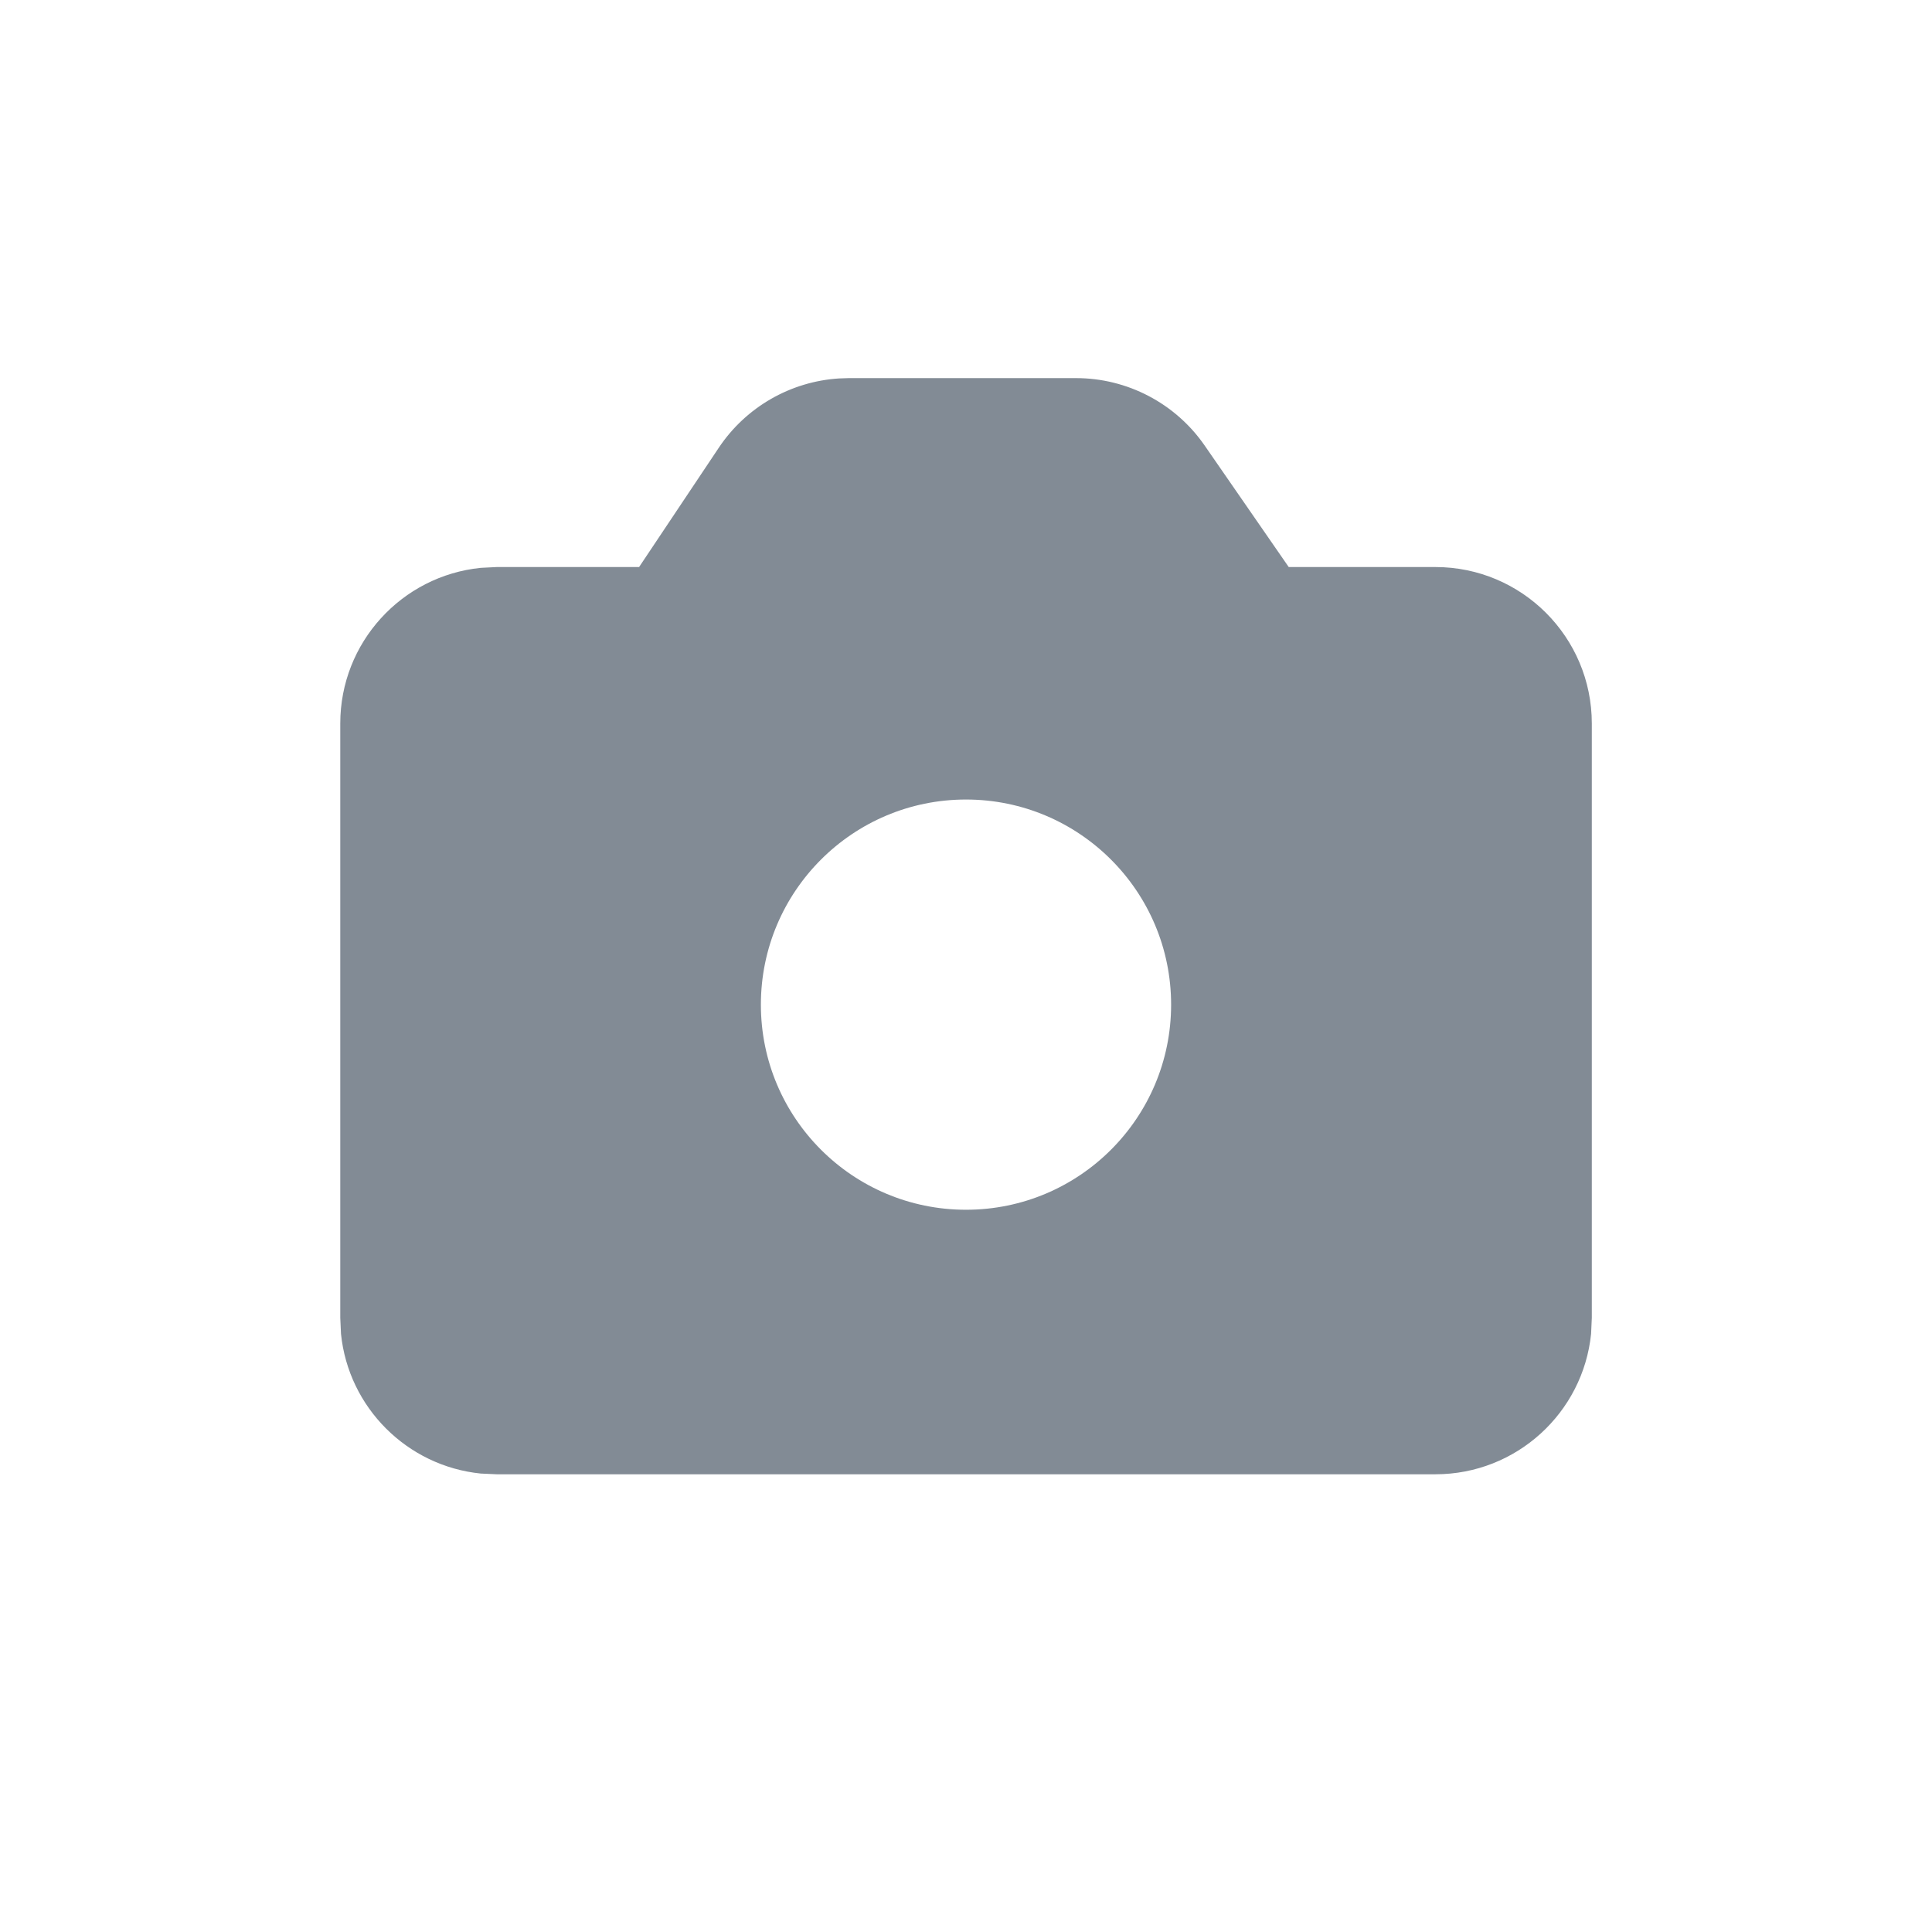
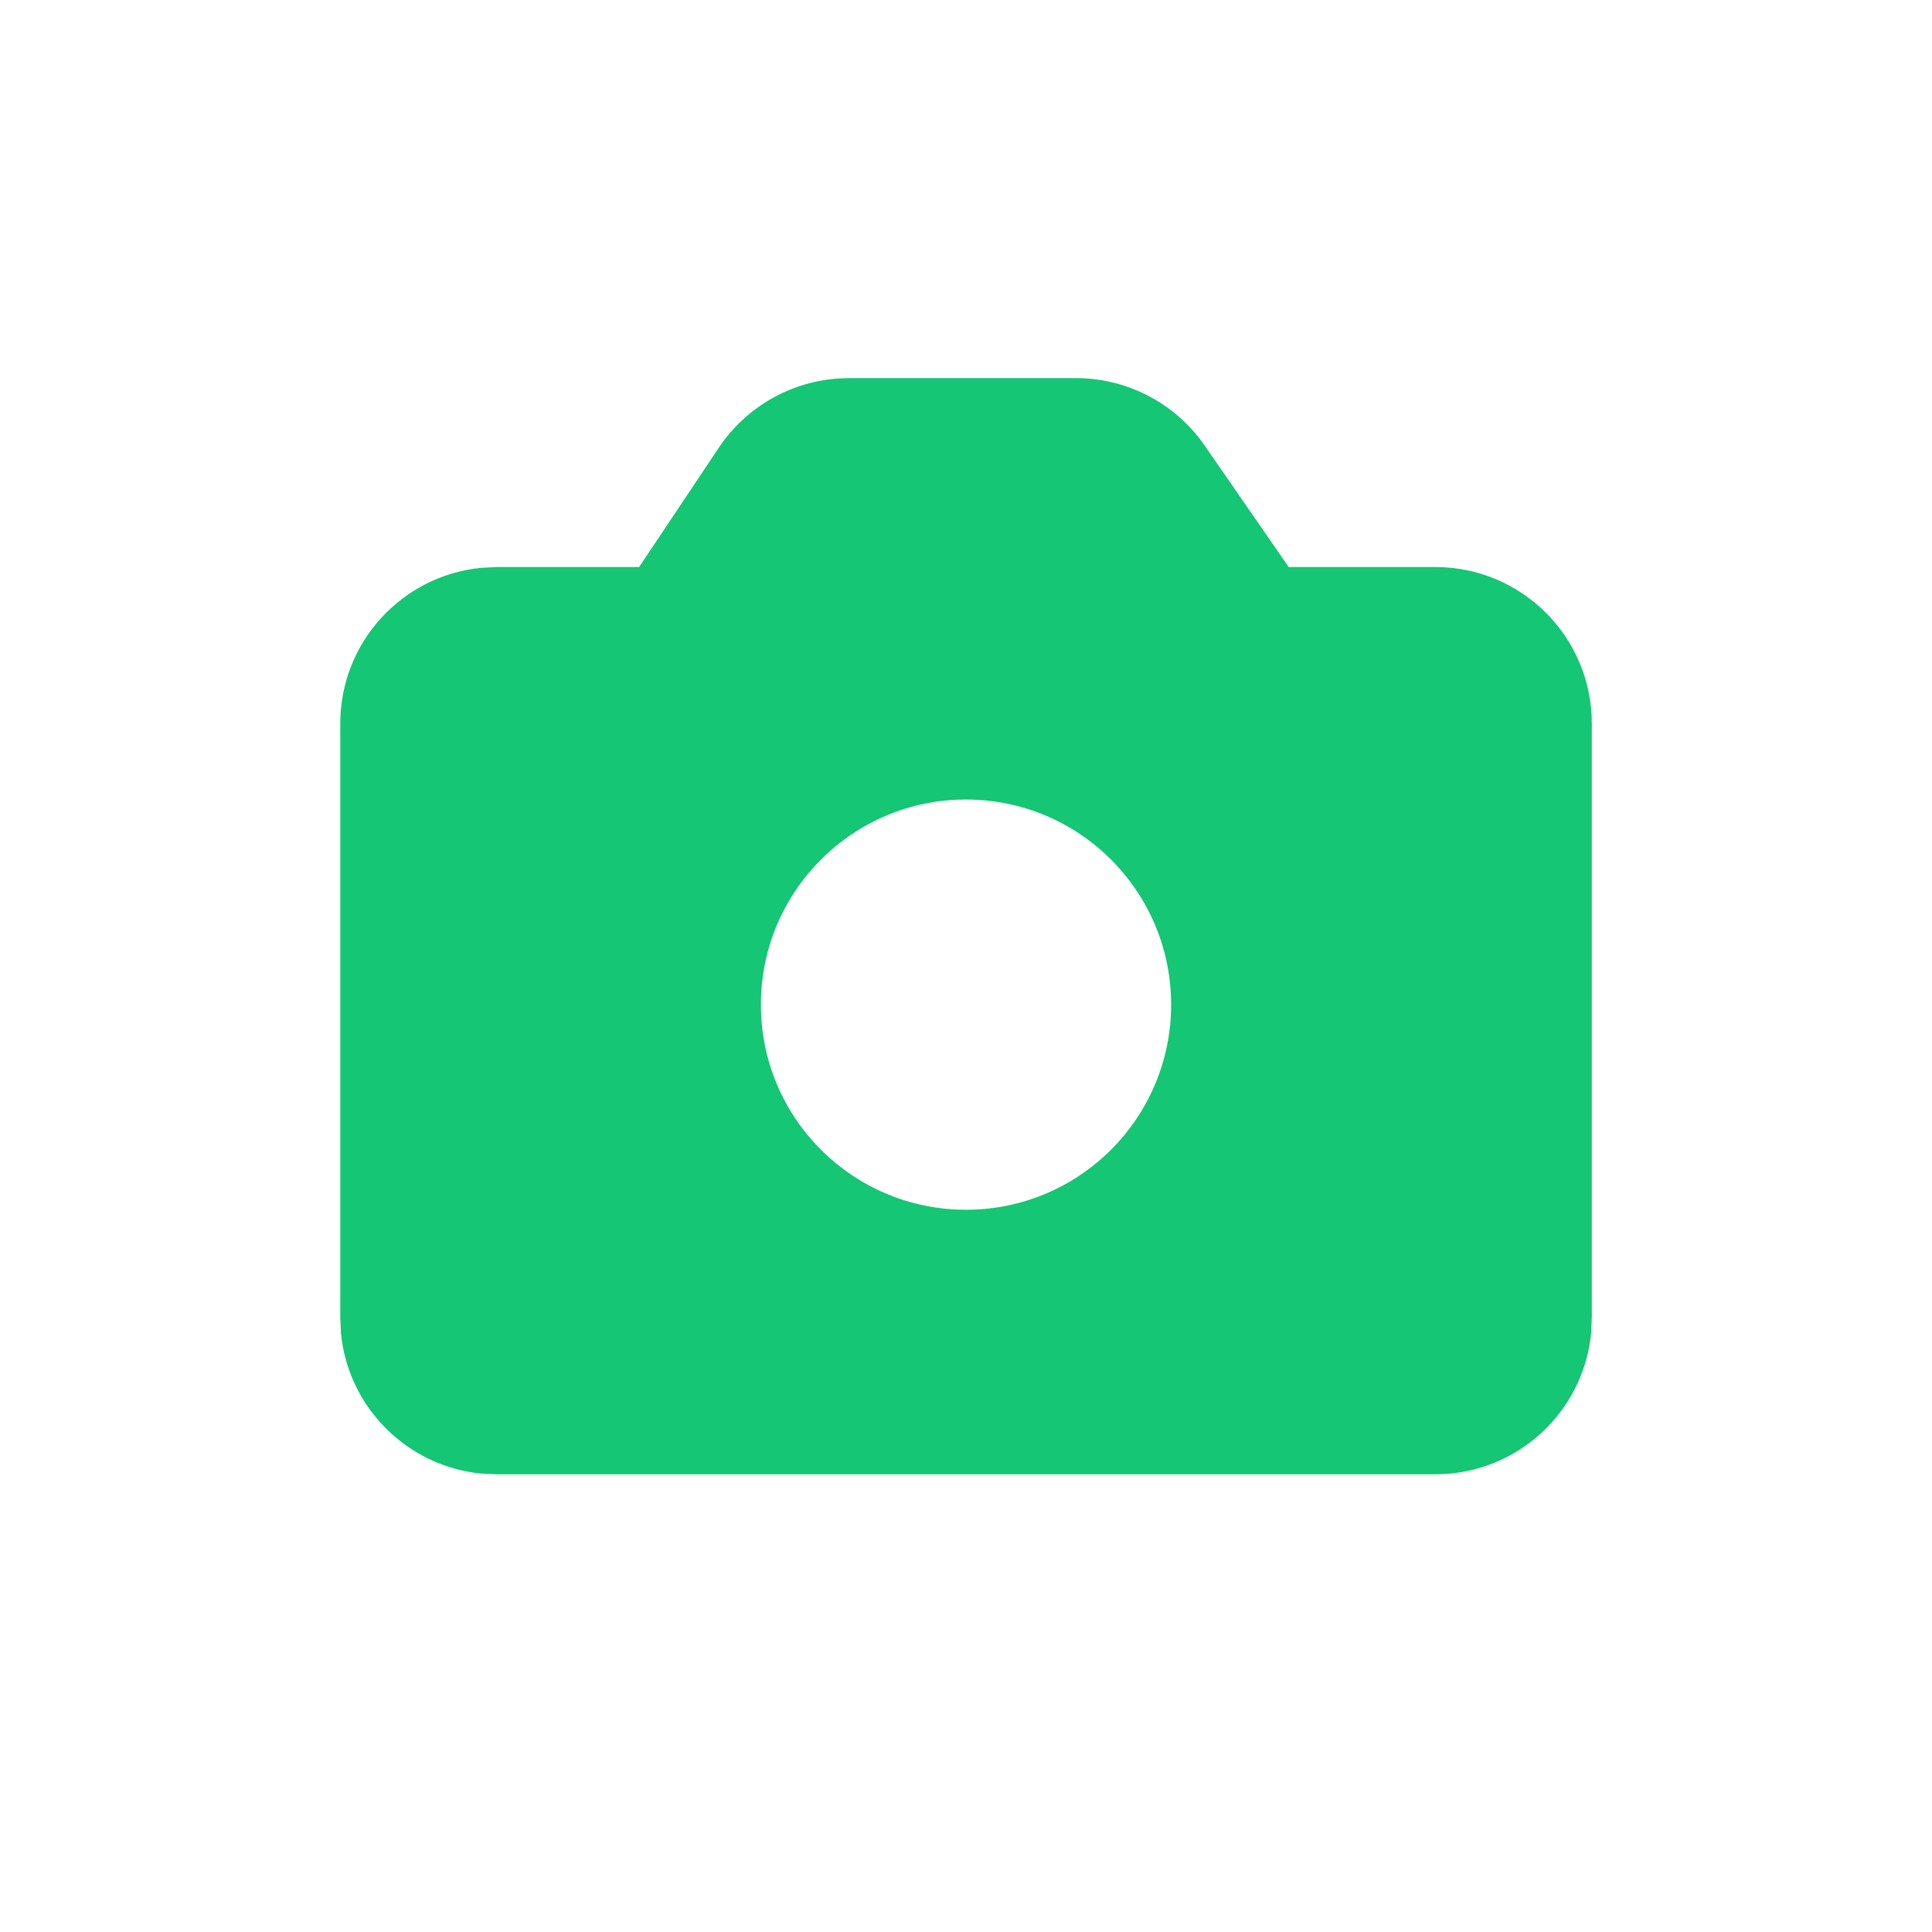
<svg xmlns="http://www.w3.org/2000/svg" width="24" height="24" viewBox="0 0 24 24" fill="none">
-   <path fill-rule="evenodd" clip-rule="evenodd" d="M13.366 4.697C14.004 4.697 14.602 5.01 14.965 5.535L16.009 7.044H17.831C18.904 7.044 19.774 7.914 19.774 8.987V16.371L19.765 16.57C19.665 17.55 18.837 18.314 17.831 18.314H6.17L5.972 18.305C5.057 18.212 4.329 17.485 4.236 16.57L4.227 16.371V8.987C4.227 7.981 4.992 7.153 5.972 7.054L6.17 7.044H7.939L8.929 5.562C9.267 5.056 9.821 4.739 10.424 4.701L10.545 4.697H13.366ZM12 9.932C10.593 9.932 9.452 11.073 9.452 12.48C9.452 13.888 10.593 15.028 12 15.028C13.407 15.028 14.548 13.888 14.548 12.48C14.548 11.073 13.407 9.932 12 9.932Z" fill="#828B95" />
+   <path fill-rule="evenodd" clip-rule="evenodd" d="M13.366 4.697C14.004 4.697 14.602 5.01 14.965 5.535L16.009 7.044H17.831C18.904 7.044 19.774 7.914 19.774 8.987V16.371L19.765 16.57C19.665 17.55 18.837 18.314 17.831 18.314H6.17L5.972 18.305C5.057 18.212 4.329 17.485 4.236 16.57L4.227 16.371V8.987C4.227 7.981 4.992 7.153 5.972 7.054L6.17 7.044H7.939L8.929 5.562C9.267 5.056 9.821 4.739 10.424 4.701L10.545 4.697H13.366ZM12 9.932C10.593 9.932 9.452 11.073 9.452 12.48C9.452 13.888 10.593 15.028 12 15.028C13.407 15.028 14.548 13.888 14.548 12.48C14.548 11.073 13.407 9.932 12 9.932Z" fill="#15C674" />
</svg>
